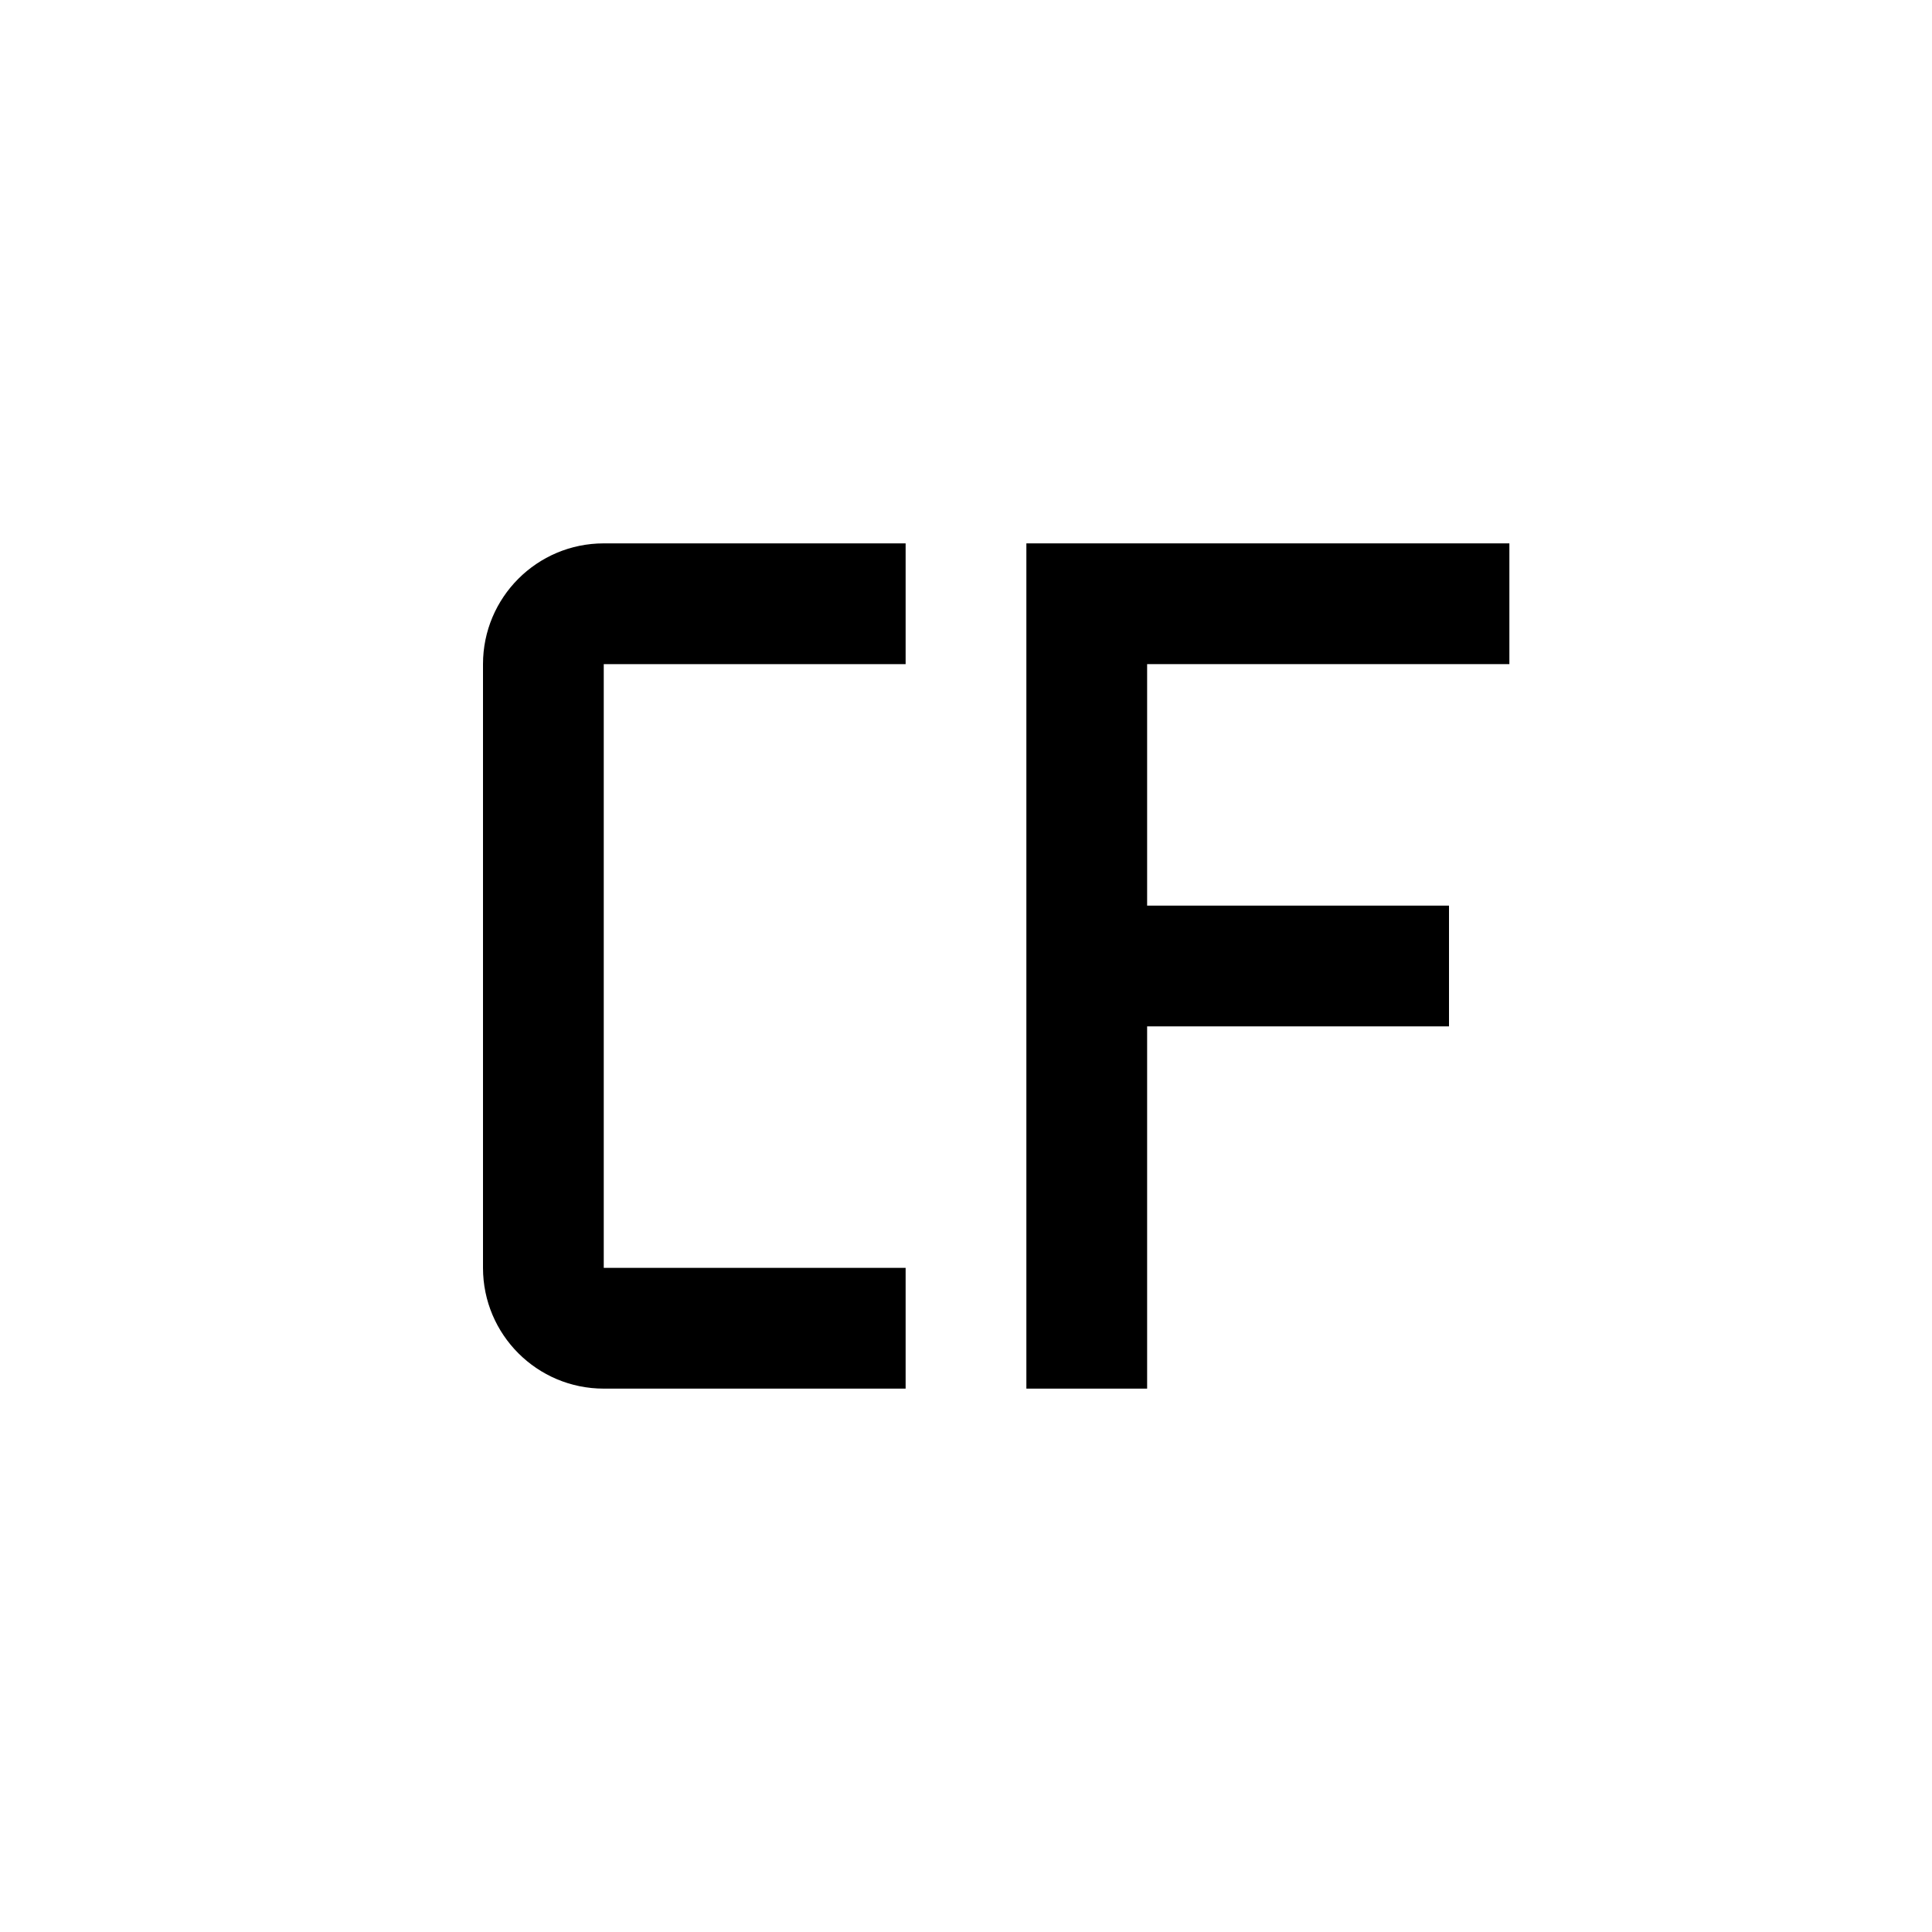
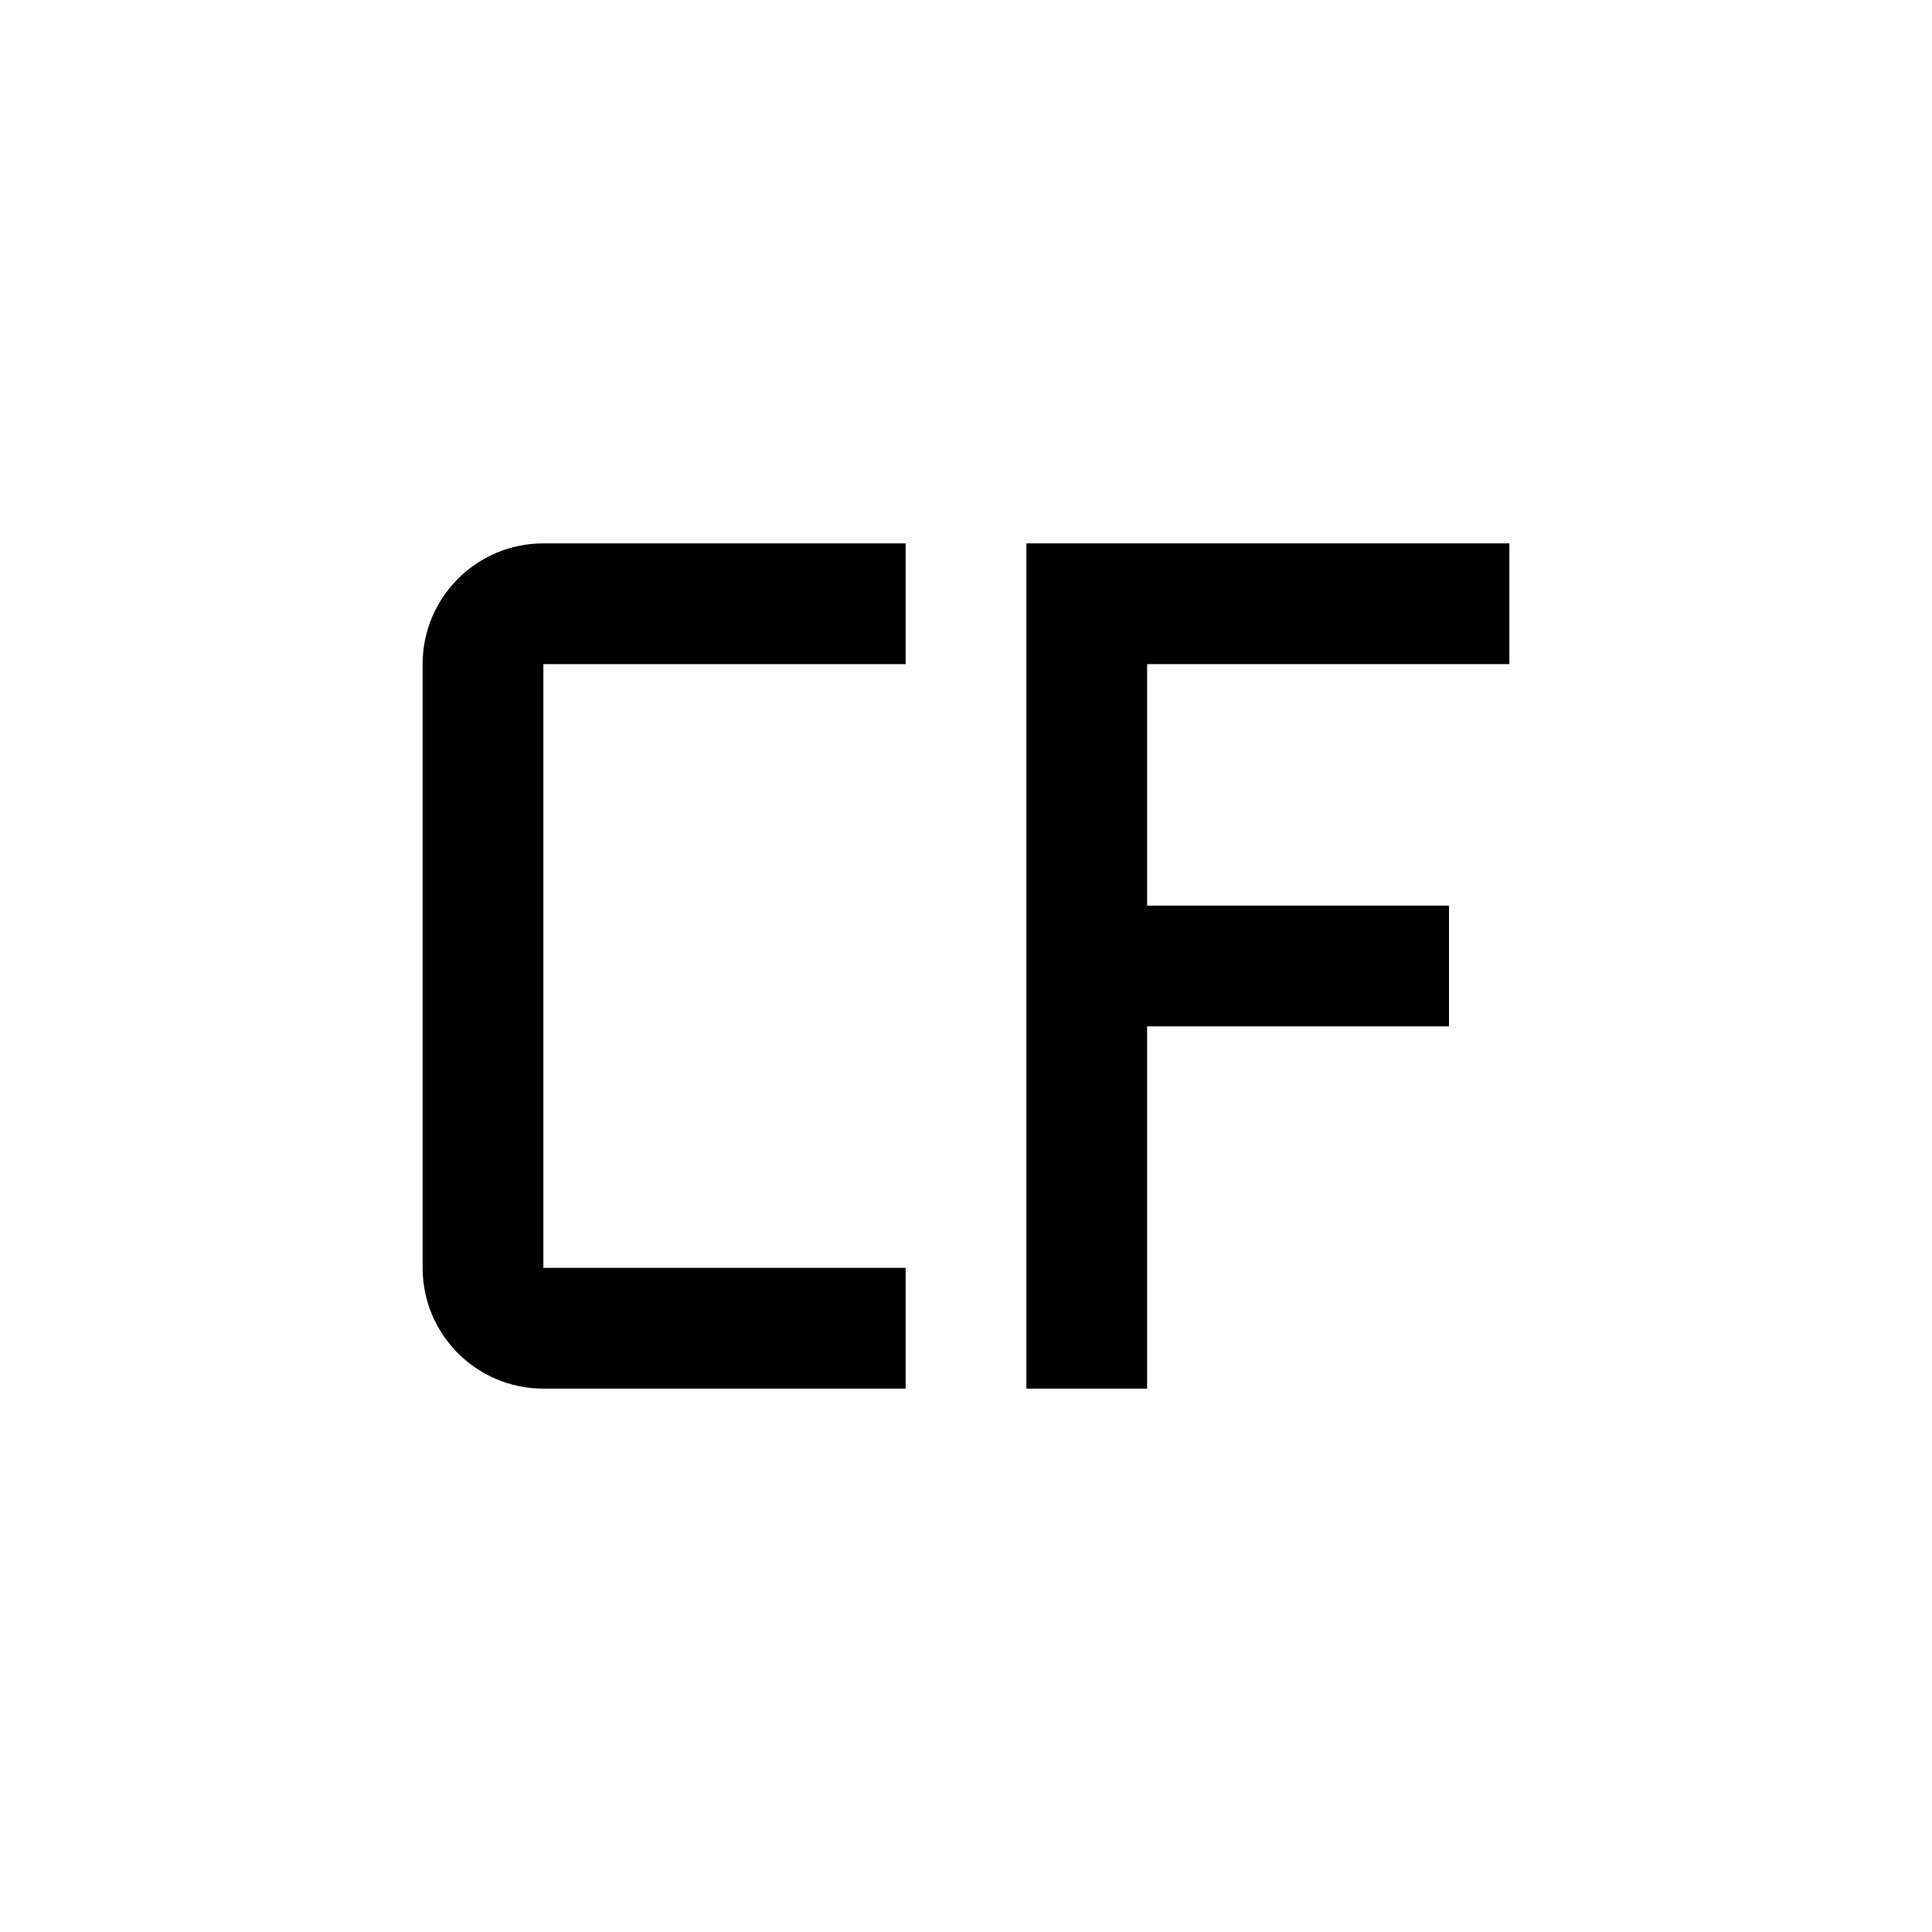
<svg xmlns="http://www.w3.org/2000/svg" id="icon" viewBox="0 0 32 32">
  <defs>
    <style>.cls-1{fill:none;}</style>
  </defs>
  <polygon points="25 11 25 9 17 9 17 23 19 23 19 17 24 17 24 15 19 15 19 11 25 11" />
-   <path d="M15,23H10a2,2,0,0,1-2-2V11a2,2,0,0,1,2-2h5v2H10V21h5Z" transform="translate(0)" />
+   <path d="M15,23H9a2,2,0,0,1-2-2V11A2,2,0,0,1,9,9h6v2H9V21h6Z" />
  <rect id="_Transparent_Rectangle_" data-name="&lt;Transparent Rectangle&gt;" class="cls-1" width="32" height="32" />
</svg>
